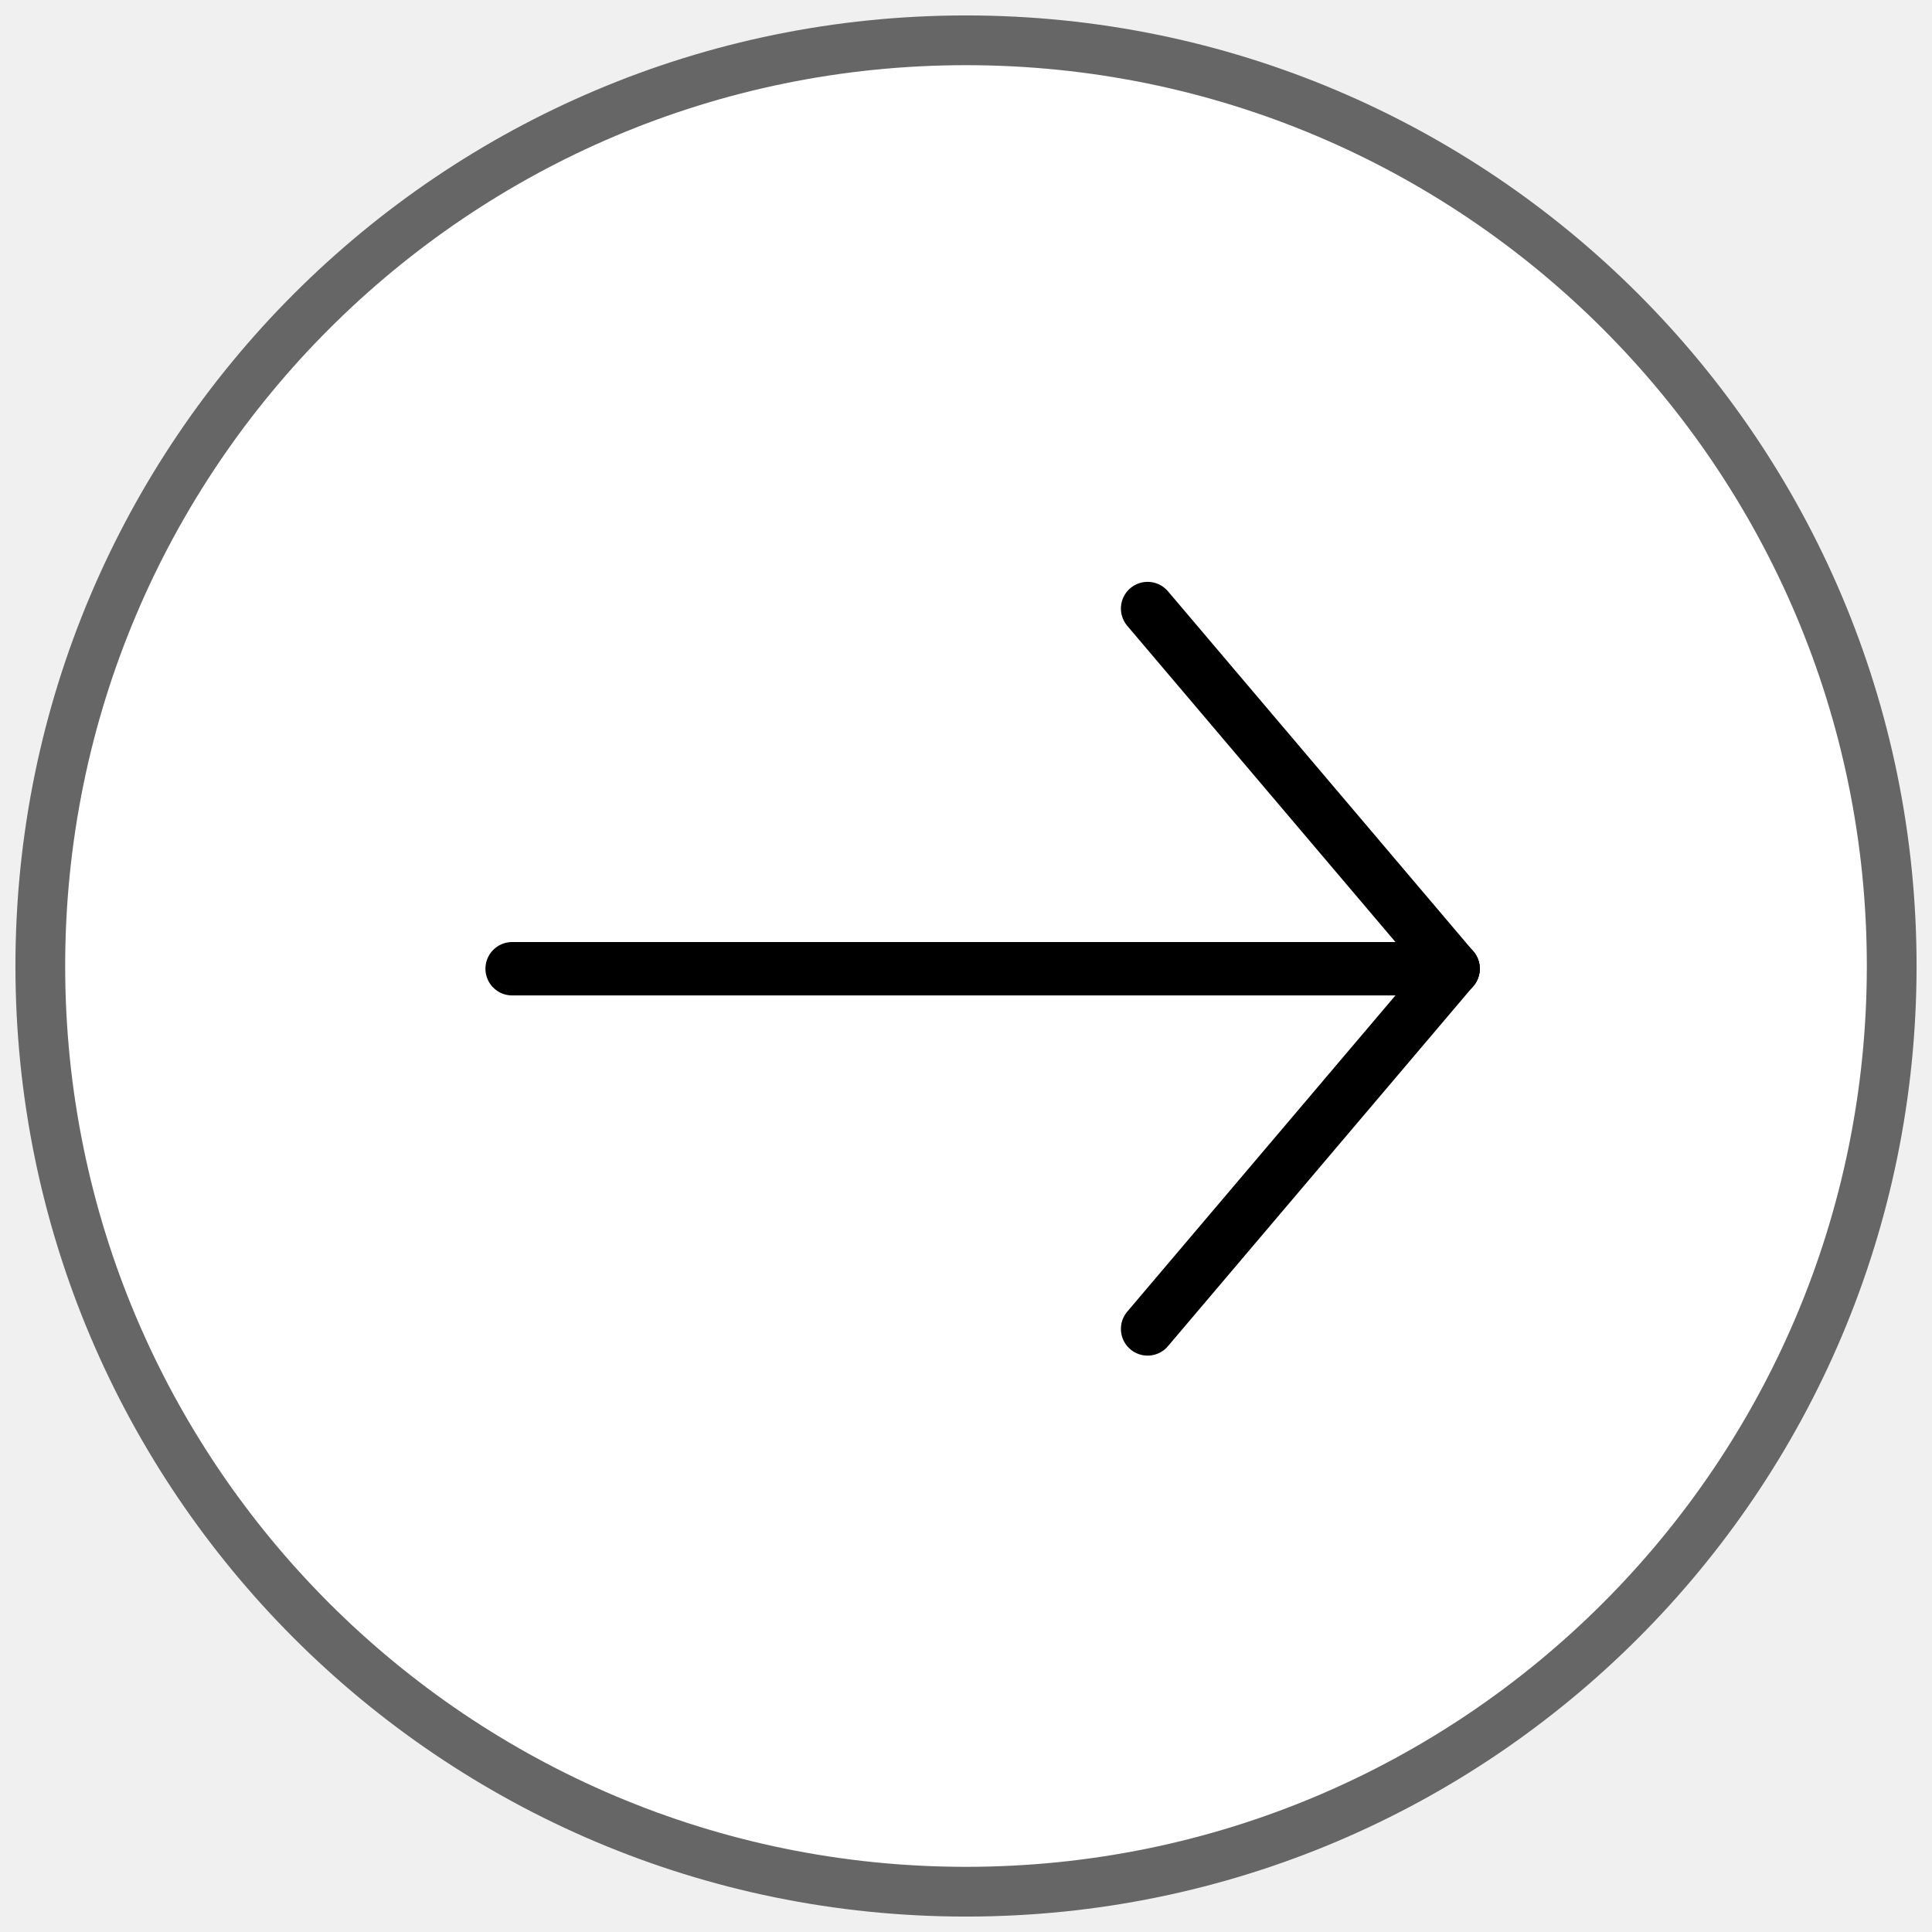
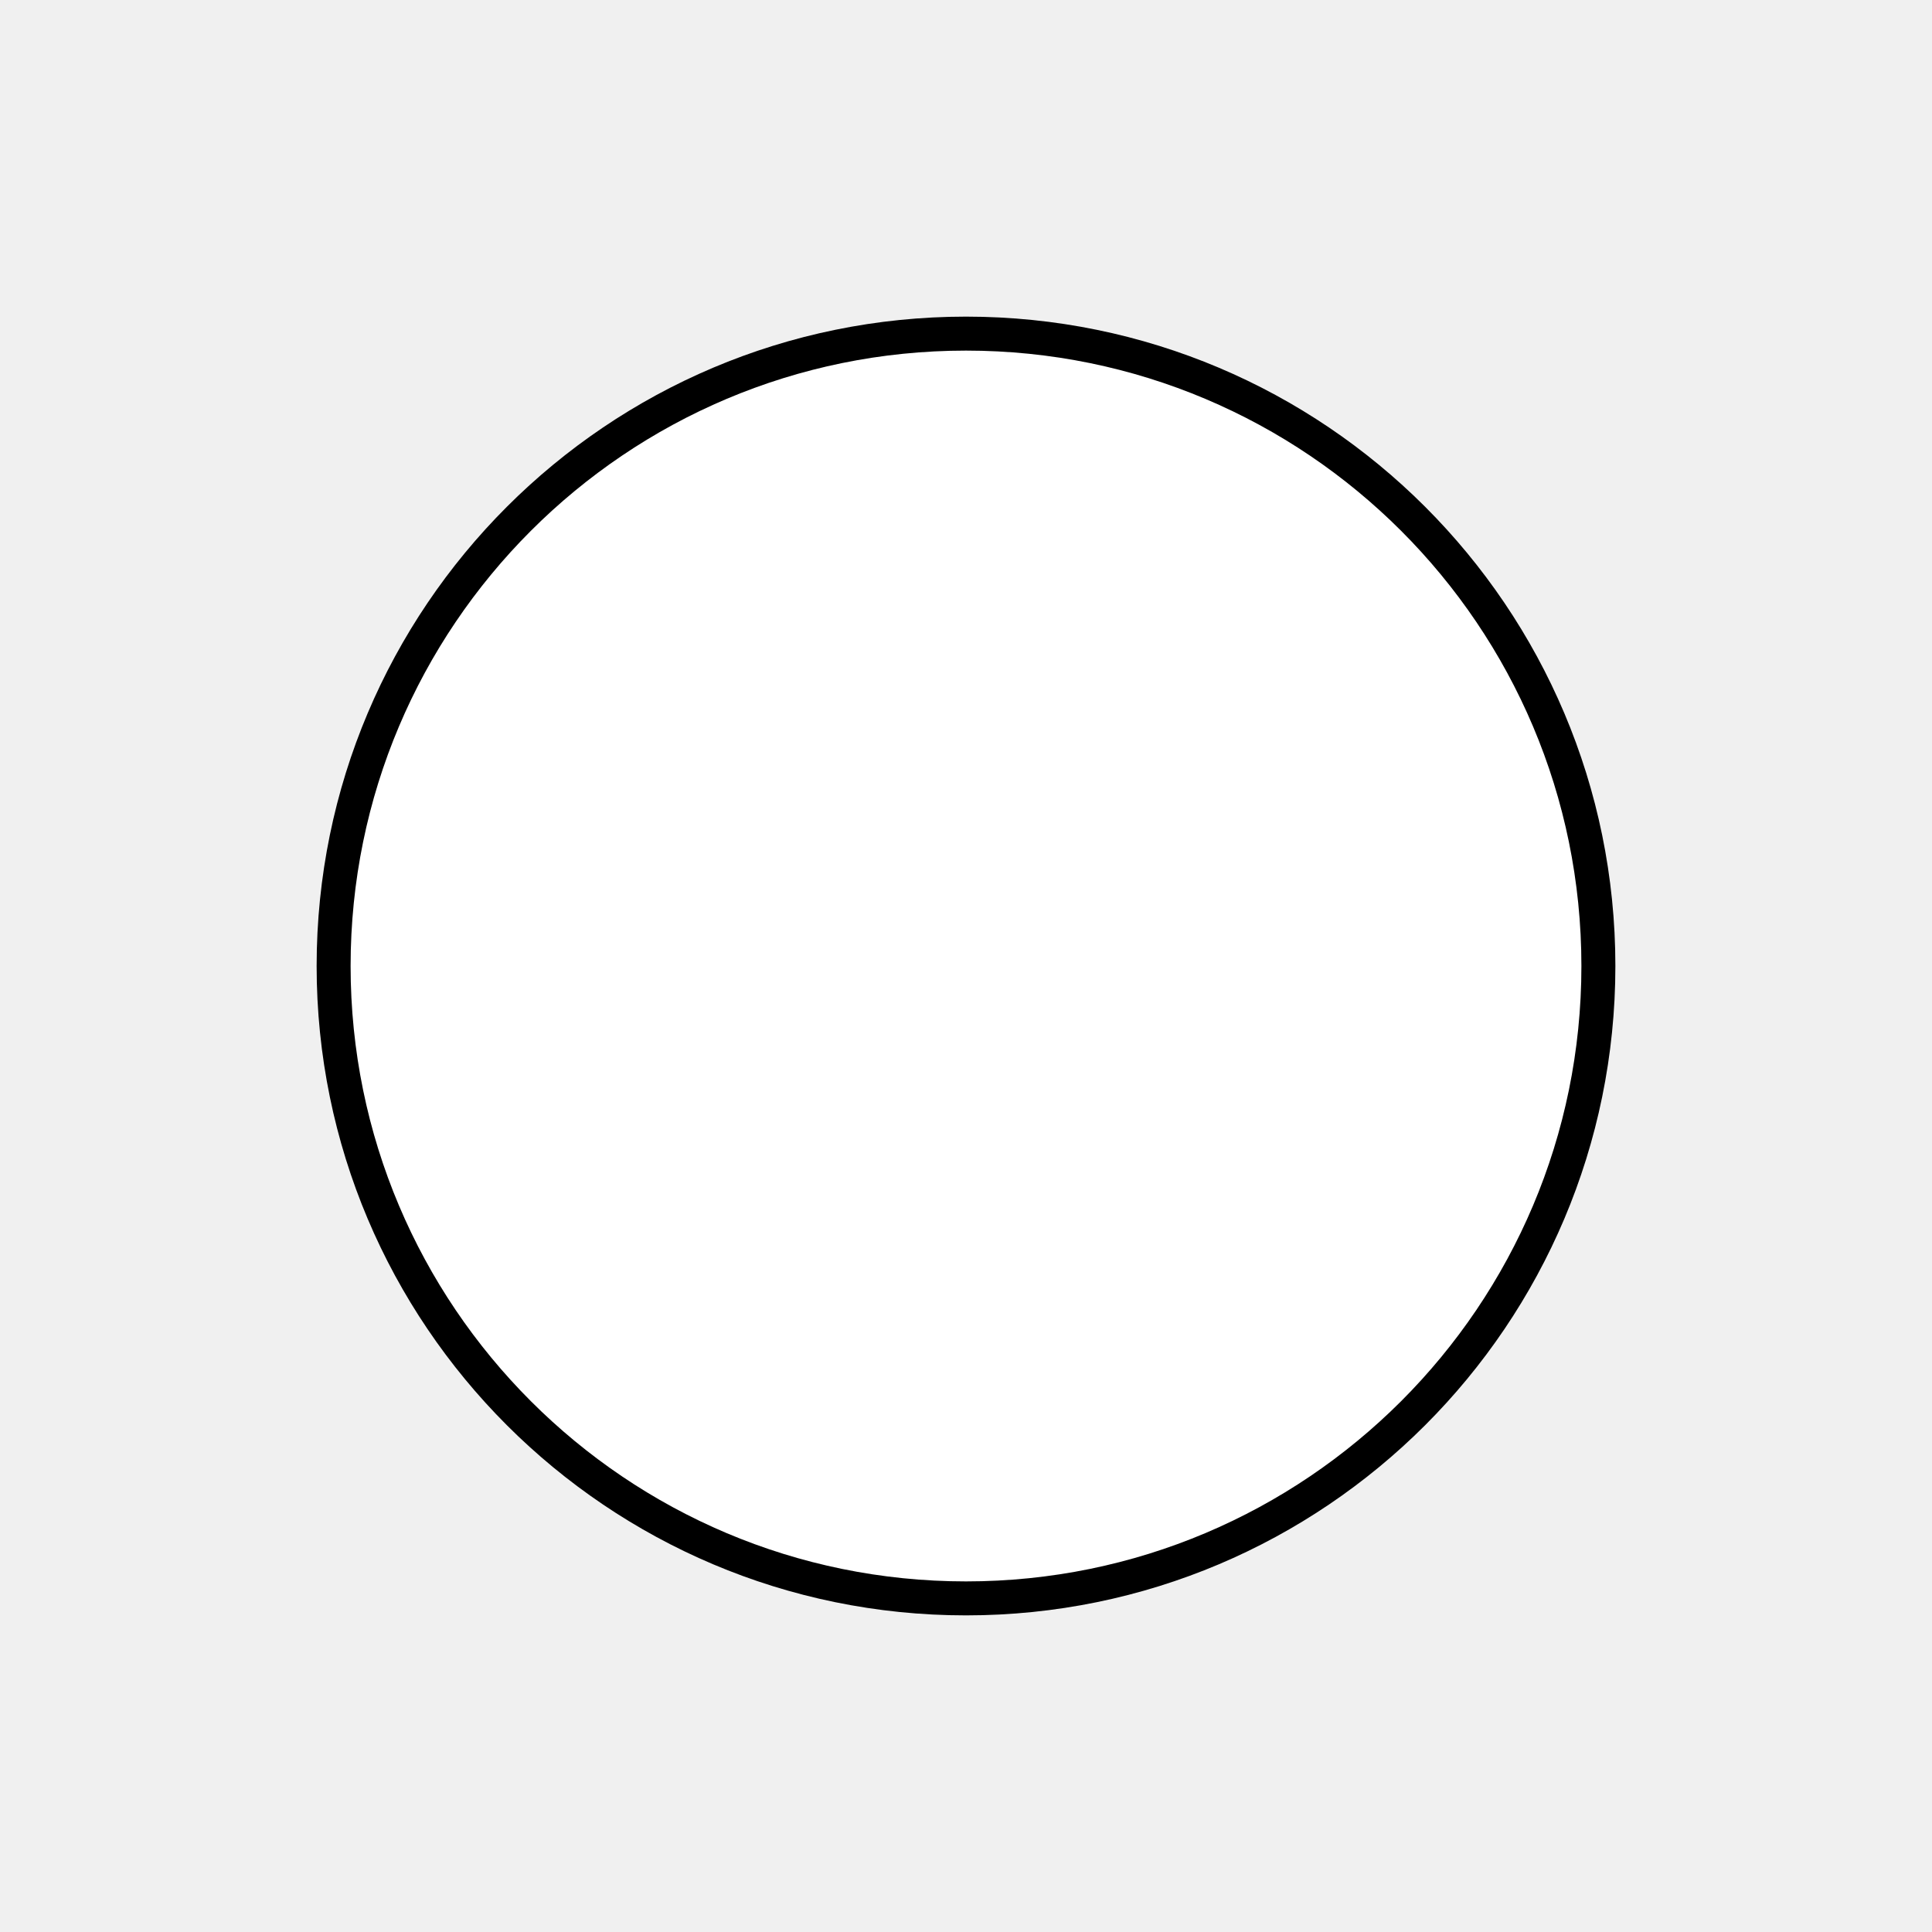
<svg xmlns="http://www.w3.org/2000/svg" width="77.685mm" height="77.685mm" viewBox="0 0 77.685 77.685" version="1.1" id="svg119458">
  <defs id="defs119455" />
  <g id="layer1" transform="translate(-49.84432,-80.16836)">
-     <circle style="fill:#ffffff;stroke:#666666;stroke-width:2;stroke-miterlimit:4;stroke-dasharray:none;stroke-opacity:1;stop-color:#000000" id="circle92826" cx="88.687" cy="119.011" r="37.222" />
-     <g id="g121026" style="stroke-width:2.2;stroke-miterlimit:4;stroke-dasharray:none" transform="matrix(0.9757185,0,0,0.9757185,2.169664,2.892429)">
-       <path style="fill:#666666;stroke:#000000;stroke-width:2.2;stroke-linecap:round;stroke-linejoin:miter;stroke-miterlimit:4;stroke-dasharray:none;stroke-opacity:1" d="M 69.966,119.121 H 108.743" id="path92674" />
-       <path style="fill:#666666;stroke:#000000;stroke-width:2.2;stroke-linecap:round;stroke-linejoin:miter;stroke-miterlimit:4;stroke-dasharray:none;stroke-opacity:1" d="m 96.154,104.277 12.589,14.843" id="path119666" />
-       <path style="fill:#666666;stroke:#000000;stroke-width:2.2;stroke-linecap:round;stroke-linejoin:miter;stroke-miterlimit:4;stroke-dasharray:none;stroke-opacity:1" d="M 96.154,133.964 108.743,119.121" id="path119843" />
+     <circle style="fill:#ffffff;stroke:#666666;stroke-width:2;stroke-miterlimit:4;stroke-dasharray:none;stroke-opacity:1;stop-color:#000000" id="circle92826-3" cx="-19.463" cy="210.136" r="37.222" />
+     <g id="g121026-6" style="stroke-width:2.2;stroke-miterlimit:4;stroke-dasharray:none" transform="matrix(0.9757185,0,0,0.9757185,-105.9804,94.01742)">
+       <path style="fill:#666666;stroke:#000000;stroke-width:2.2;stroke-linecap:round;stroke-linejoin:miter;stroke-miterlimit:4;stroke-dasharray:none;stroke-opacity:1" d="M 69.966,119.121 H 108.743" id="path92674-7" />
+       <path style="fill:#666666;stroke:#000000;stroke-width:2.2;stroke-linecap:round;stroke-linejoin:miter;stroke-miterlimit:4;stroke-dasharray:none;stroke-opacity:1" d="m 96.154,104.277 12.589,14.843" id="path119666-5" />
+       <path style="fill:#666666;stroke:#000000;stroke-width:2.2;stroke-linecap:round;stroke-linejoin:miter;stroke-miterlimit:4;stroke-dasharray:none;stroke-opacity:1" d="M 96.154,133.964 108.743,119.121" id="path119843-3" />
    </g>
+     <circle style="fill:#ffffff;stroke:#000000;stroke-width:1.366;stroke-miterlimit:4;stroke-dasharray:none;stroke-opacity:1;stop-color:#000000" id="circle3562" cx="88.687" cy="119.011" r="25.428" />
  </g>
</svg>
